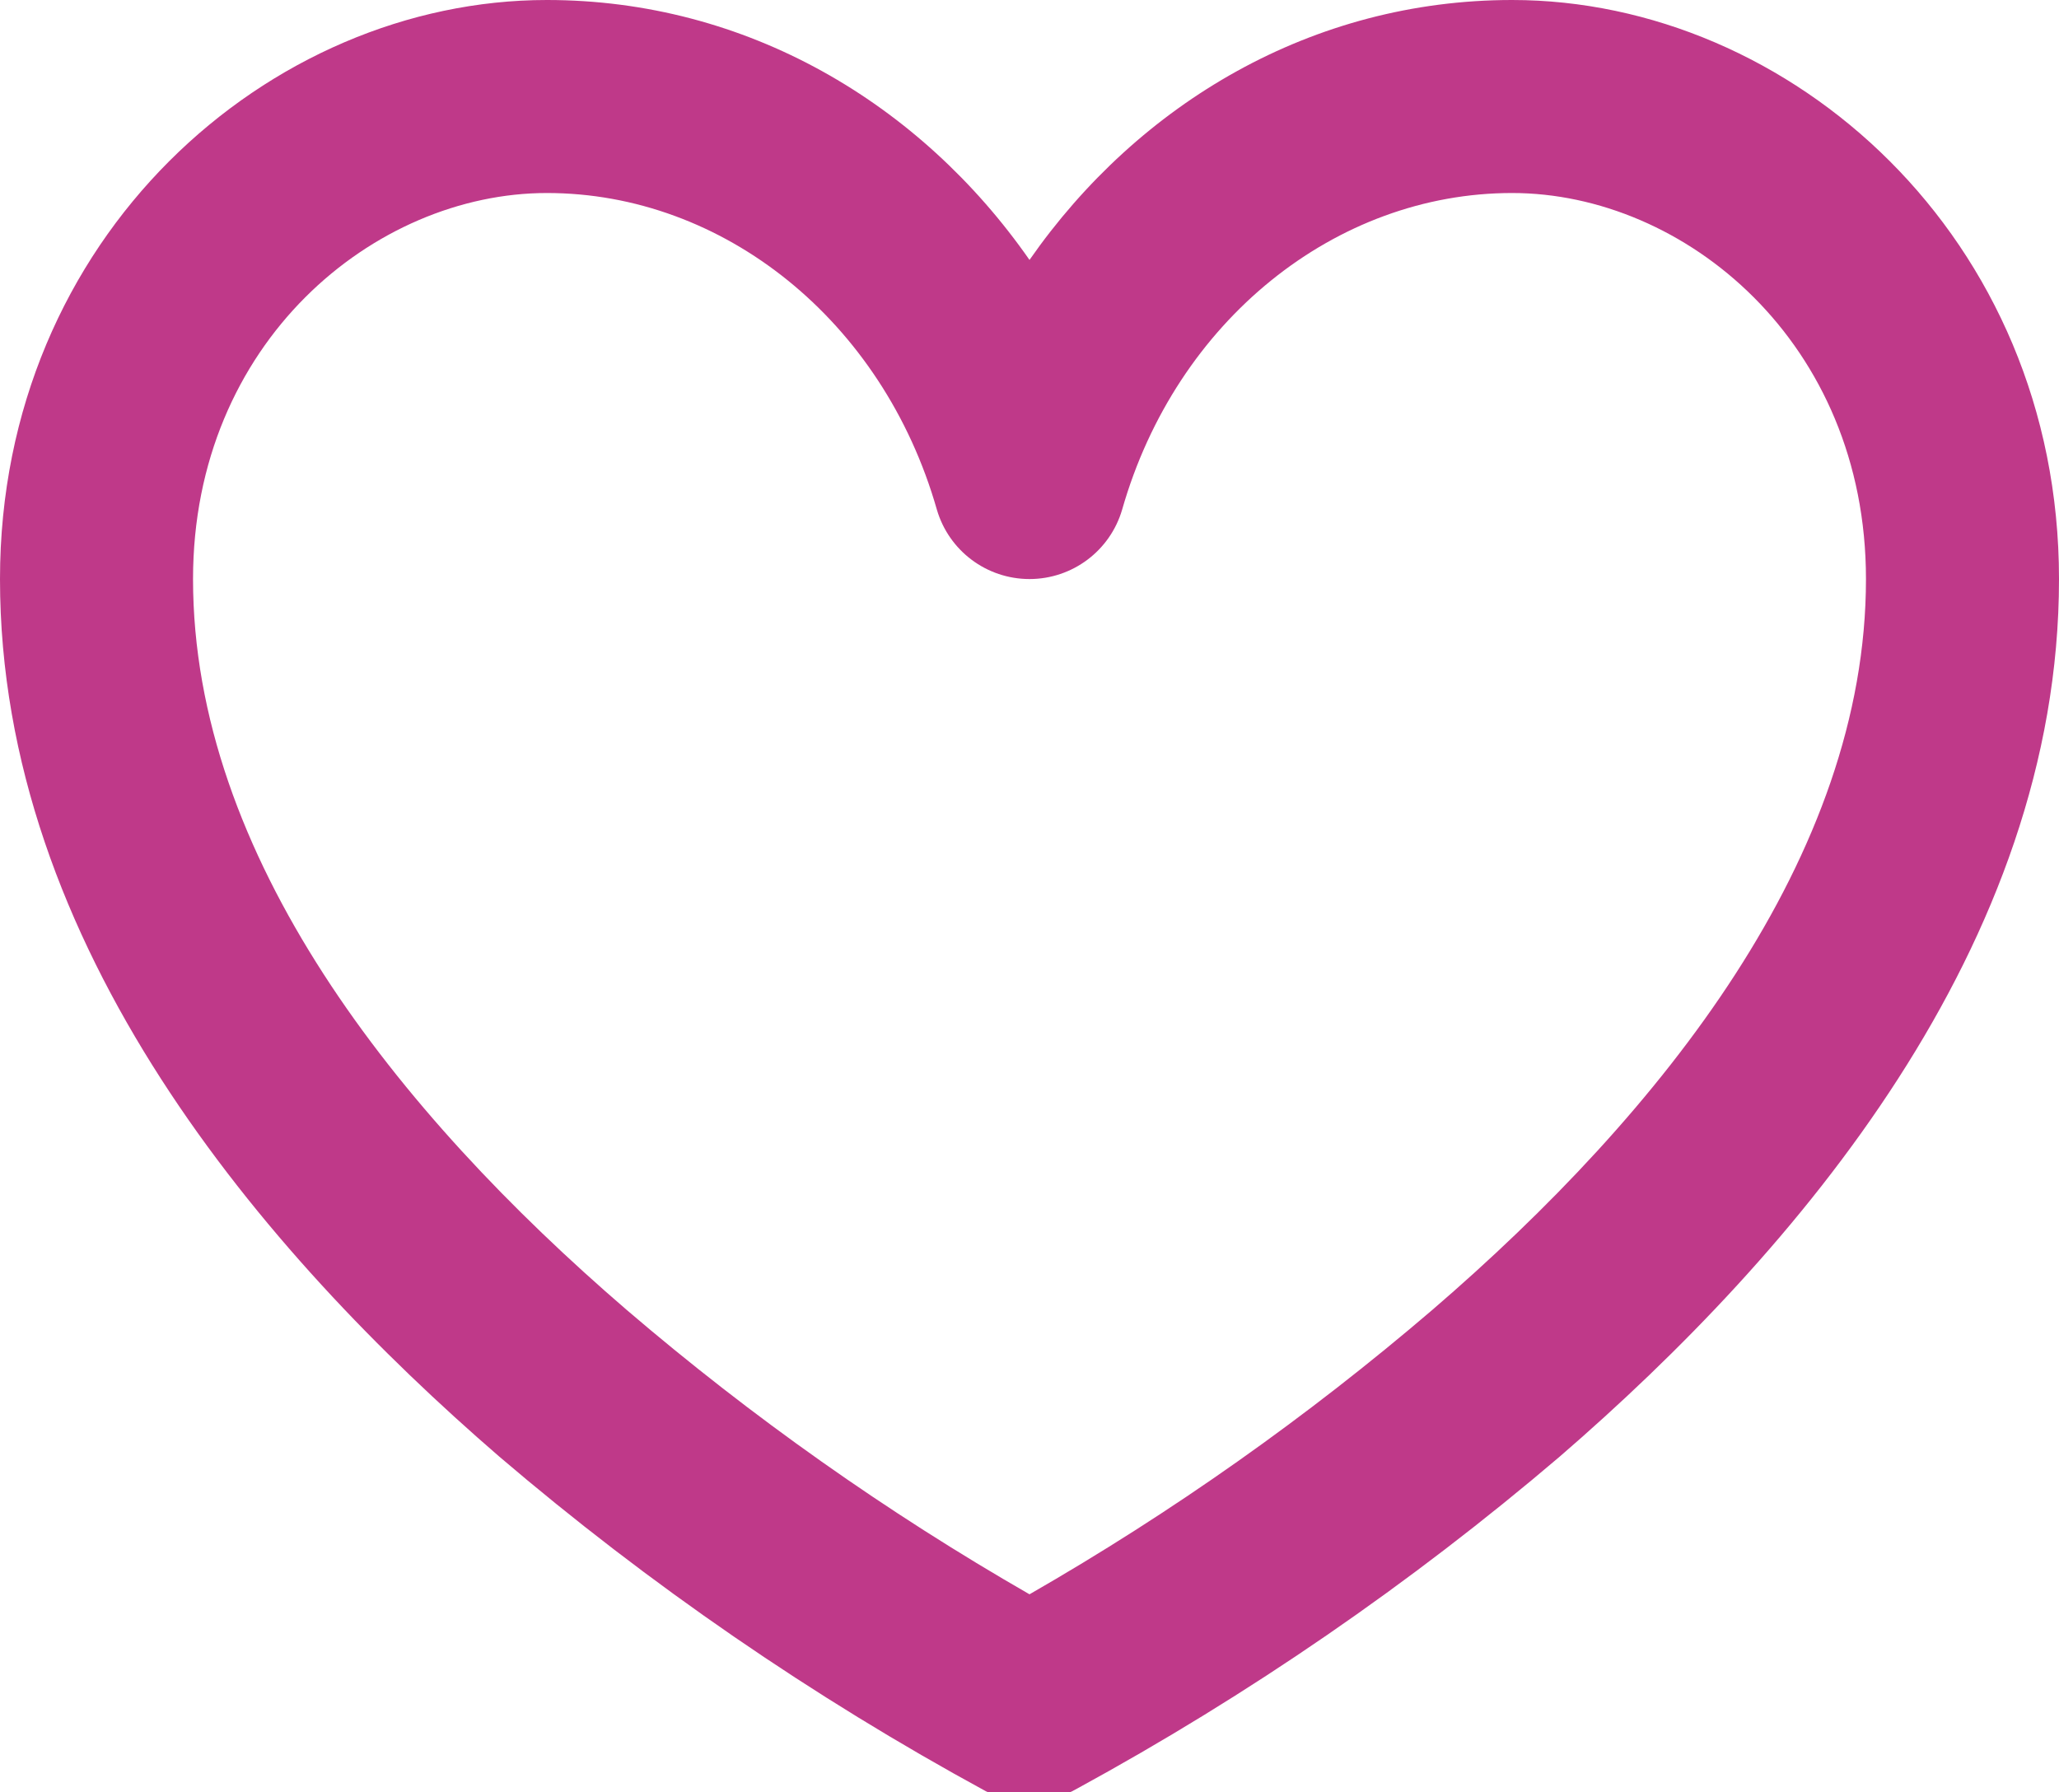
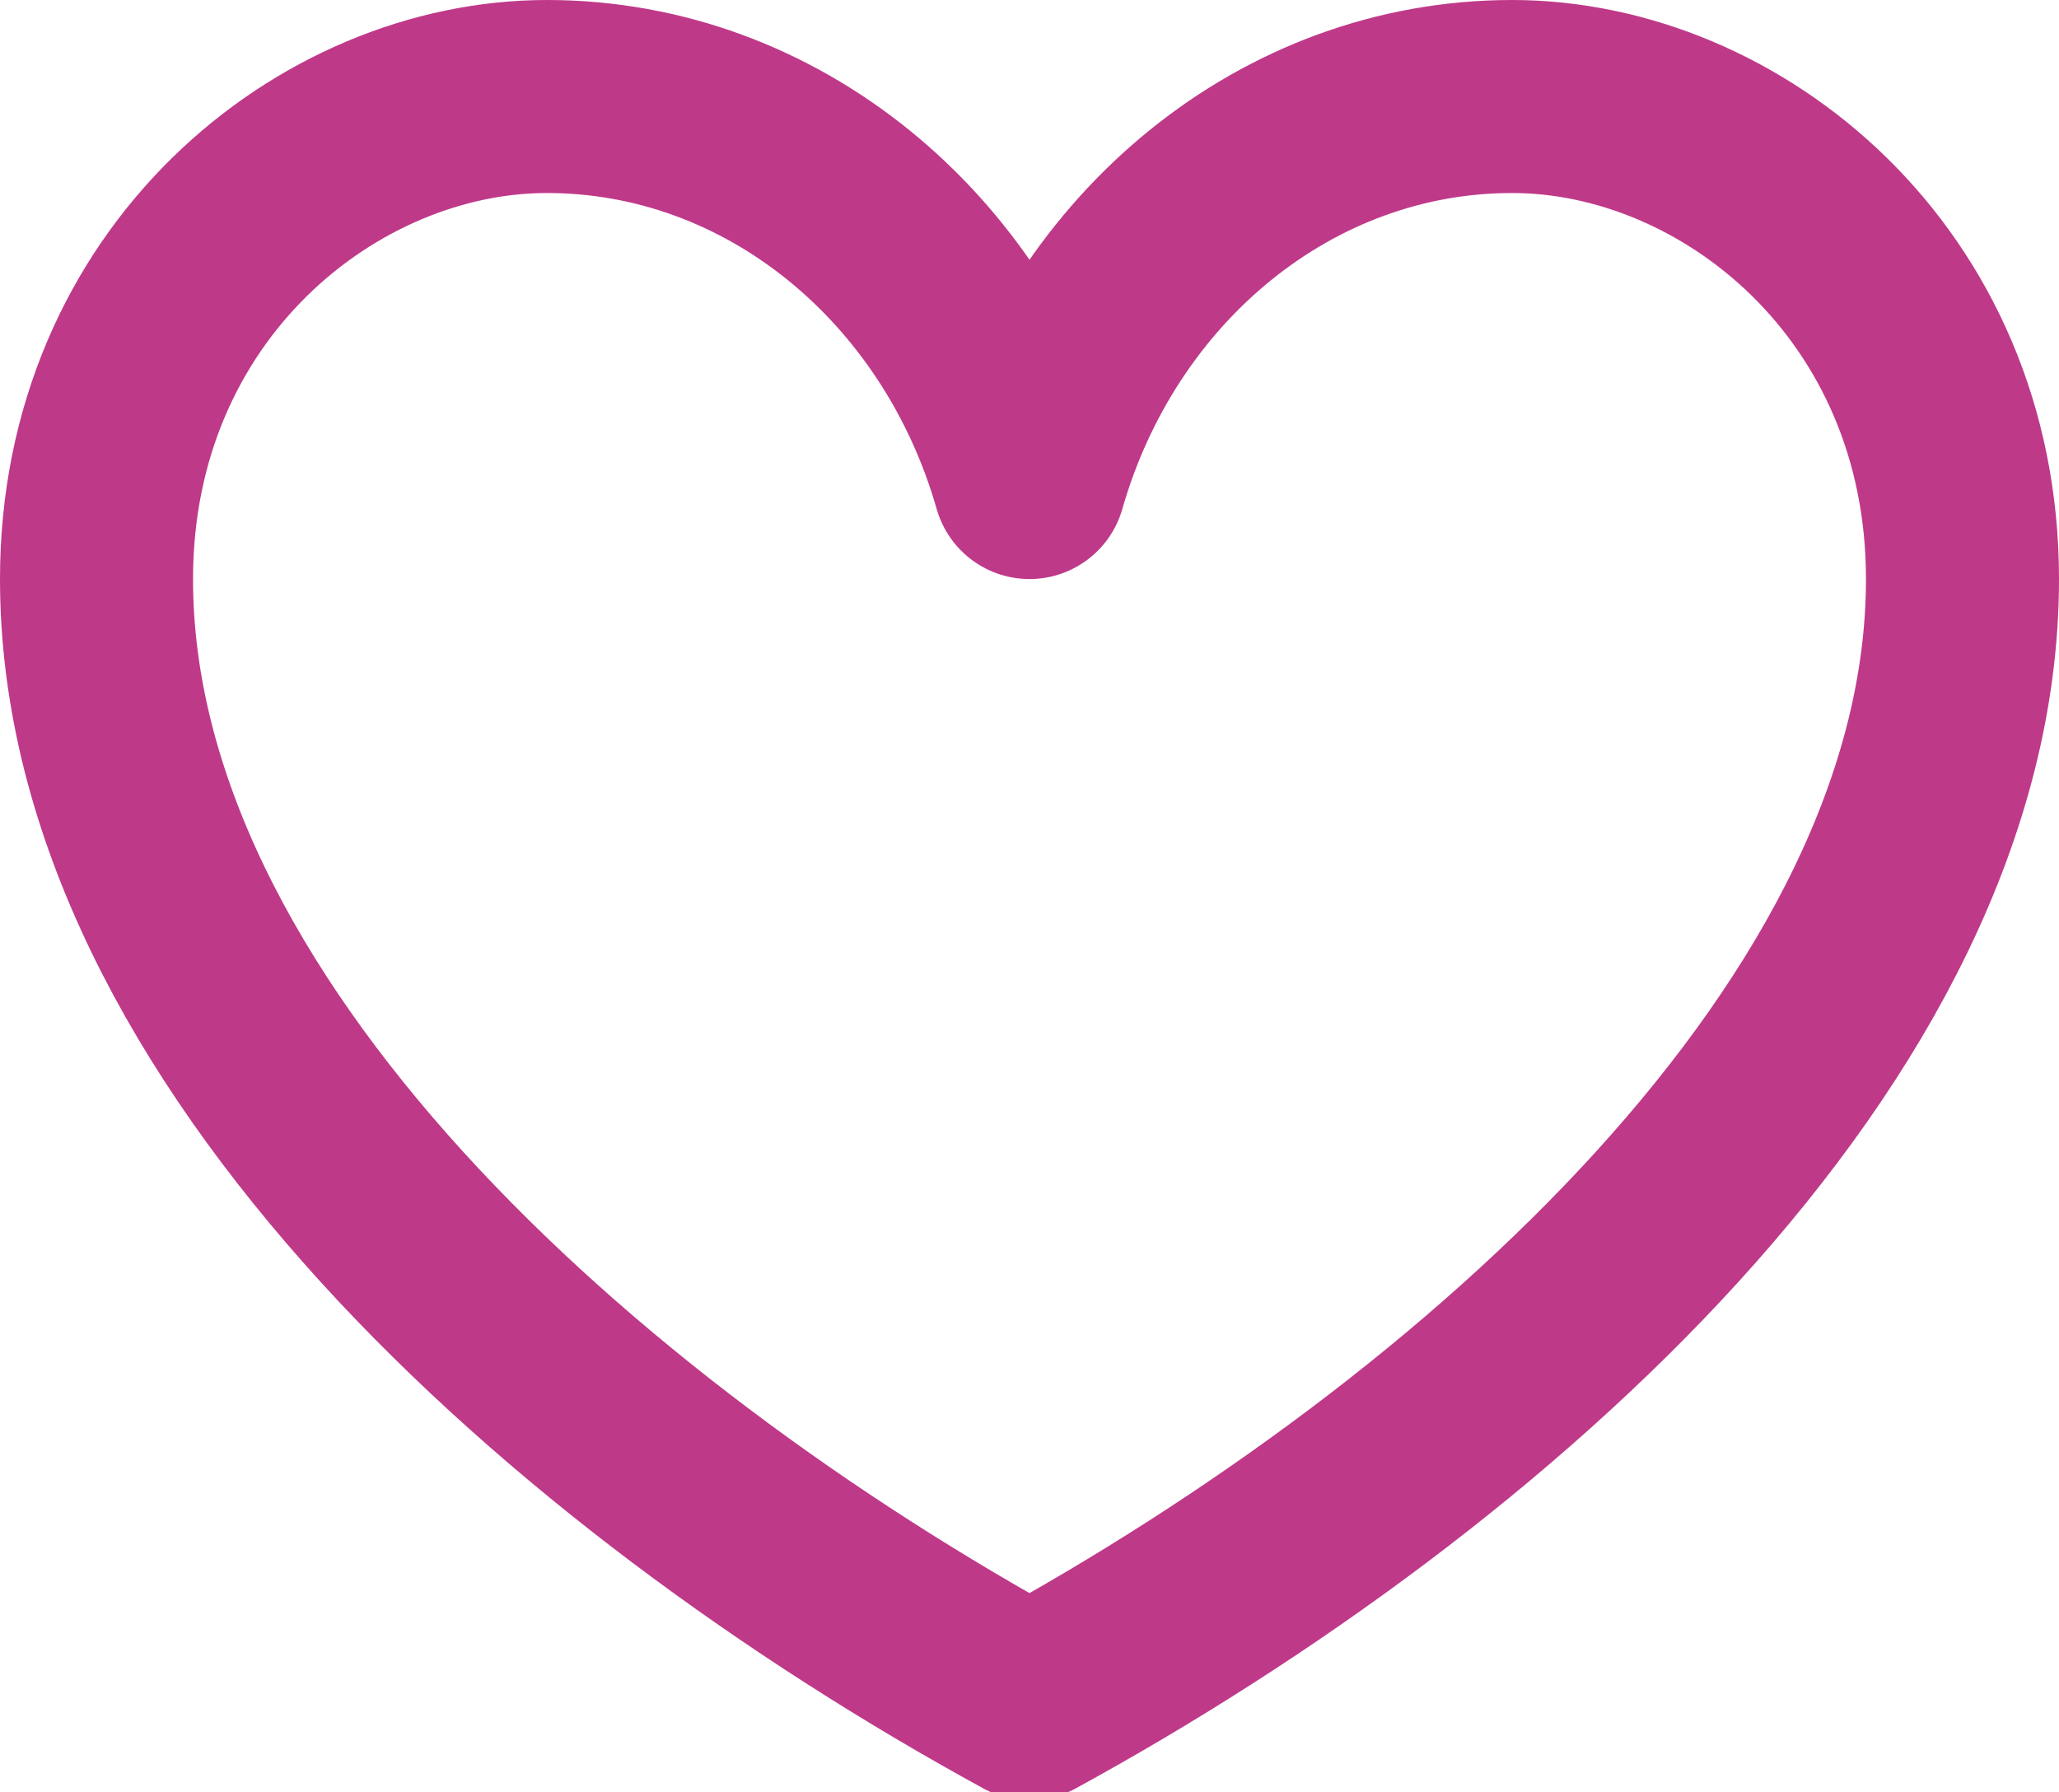
<svg xmlns="http://www.w3.org/2000/svg" viewBox="0 0 16 13.92">
-   <path d="M4.25 1.5c-1.34 0-2.75 1.16-2.75 3 0 2.15 1.58 4.14 3.37 5.68A20.57 20.57 0 008 12.39a20.56 20.56 0 003.13-2.21C12.92 8.64 14.5 6.65 14.5 4.5c0-1.84-1.41-3-2.75-3-1.37 0-2.61.99-3.03 2.46a.75.75 0 01-1.44 0C6.86 2.49 5.62 1.5 4.25 1.5M7.66 13.92a22.07 22.07 0 01-3.78-2.6C2.04 9.73 0 7.35 0 4.5 0 1.84 2.09 0 4.25 0 5.8 0 7.15.8 8 2.02 8.85.8 10.2 0 11.75 0 13.91 0 16 1.84 16 4.5c0 2.85-2.04 5.23-3.88 6.82A22.08 22.08 0 018.37 13.9a.75.75 0 01-.71.02" fill="rgb(191, 57, 137)" />
+   <path d="M8 13.24C4.45 11.3.75 8 .75 4.5.75 2.2 2.55.75 4.25.75 6 .75 7.5 2 8 3.75c.5-1.75 2-3 3.75-3 1.7 0 3.5 1.45 3.5 3.75 0 3.5-3.7 6.8-7.25 8.74z" fill="none" stroke="#bf3989" stroke-linejoin="round" stroke-width="1.5" />
</svg>
